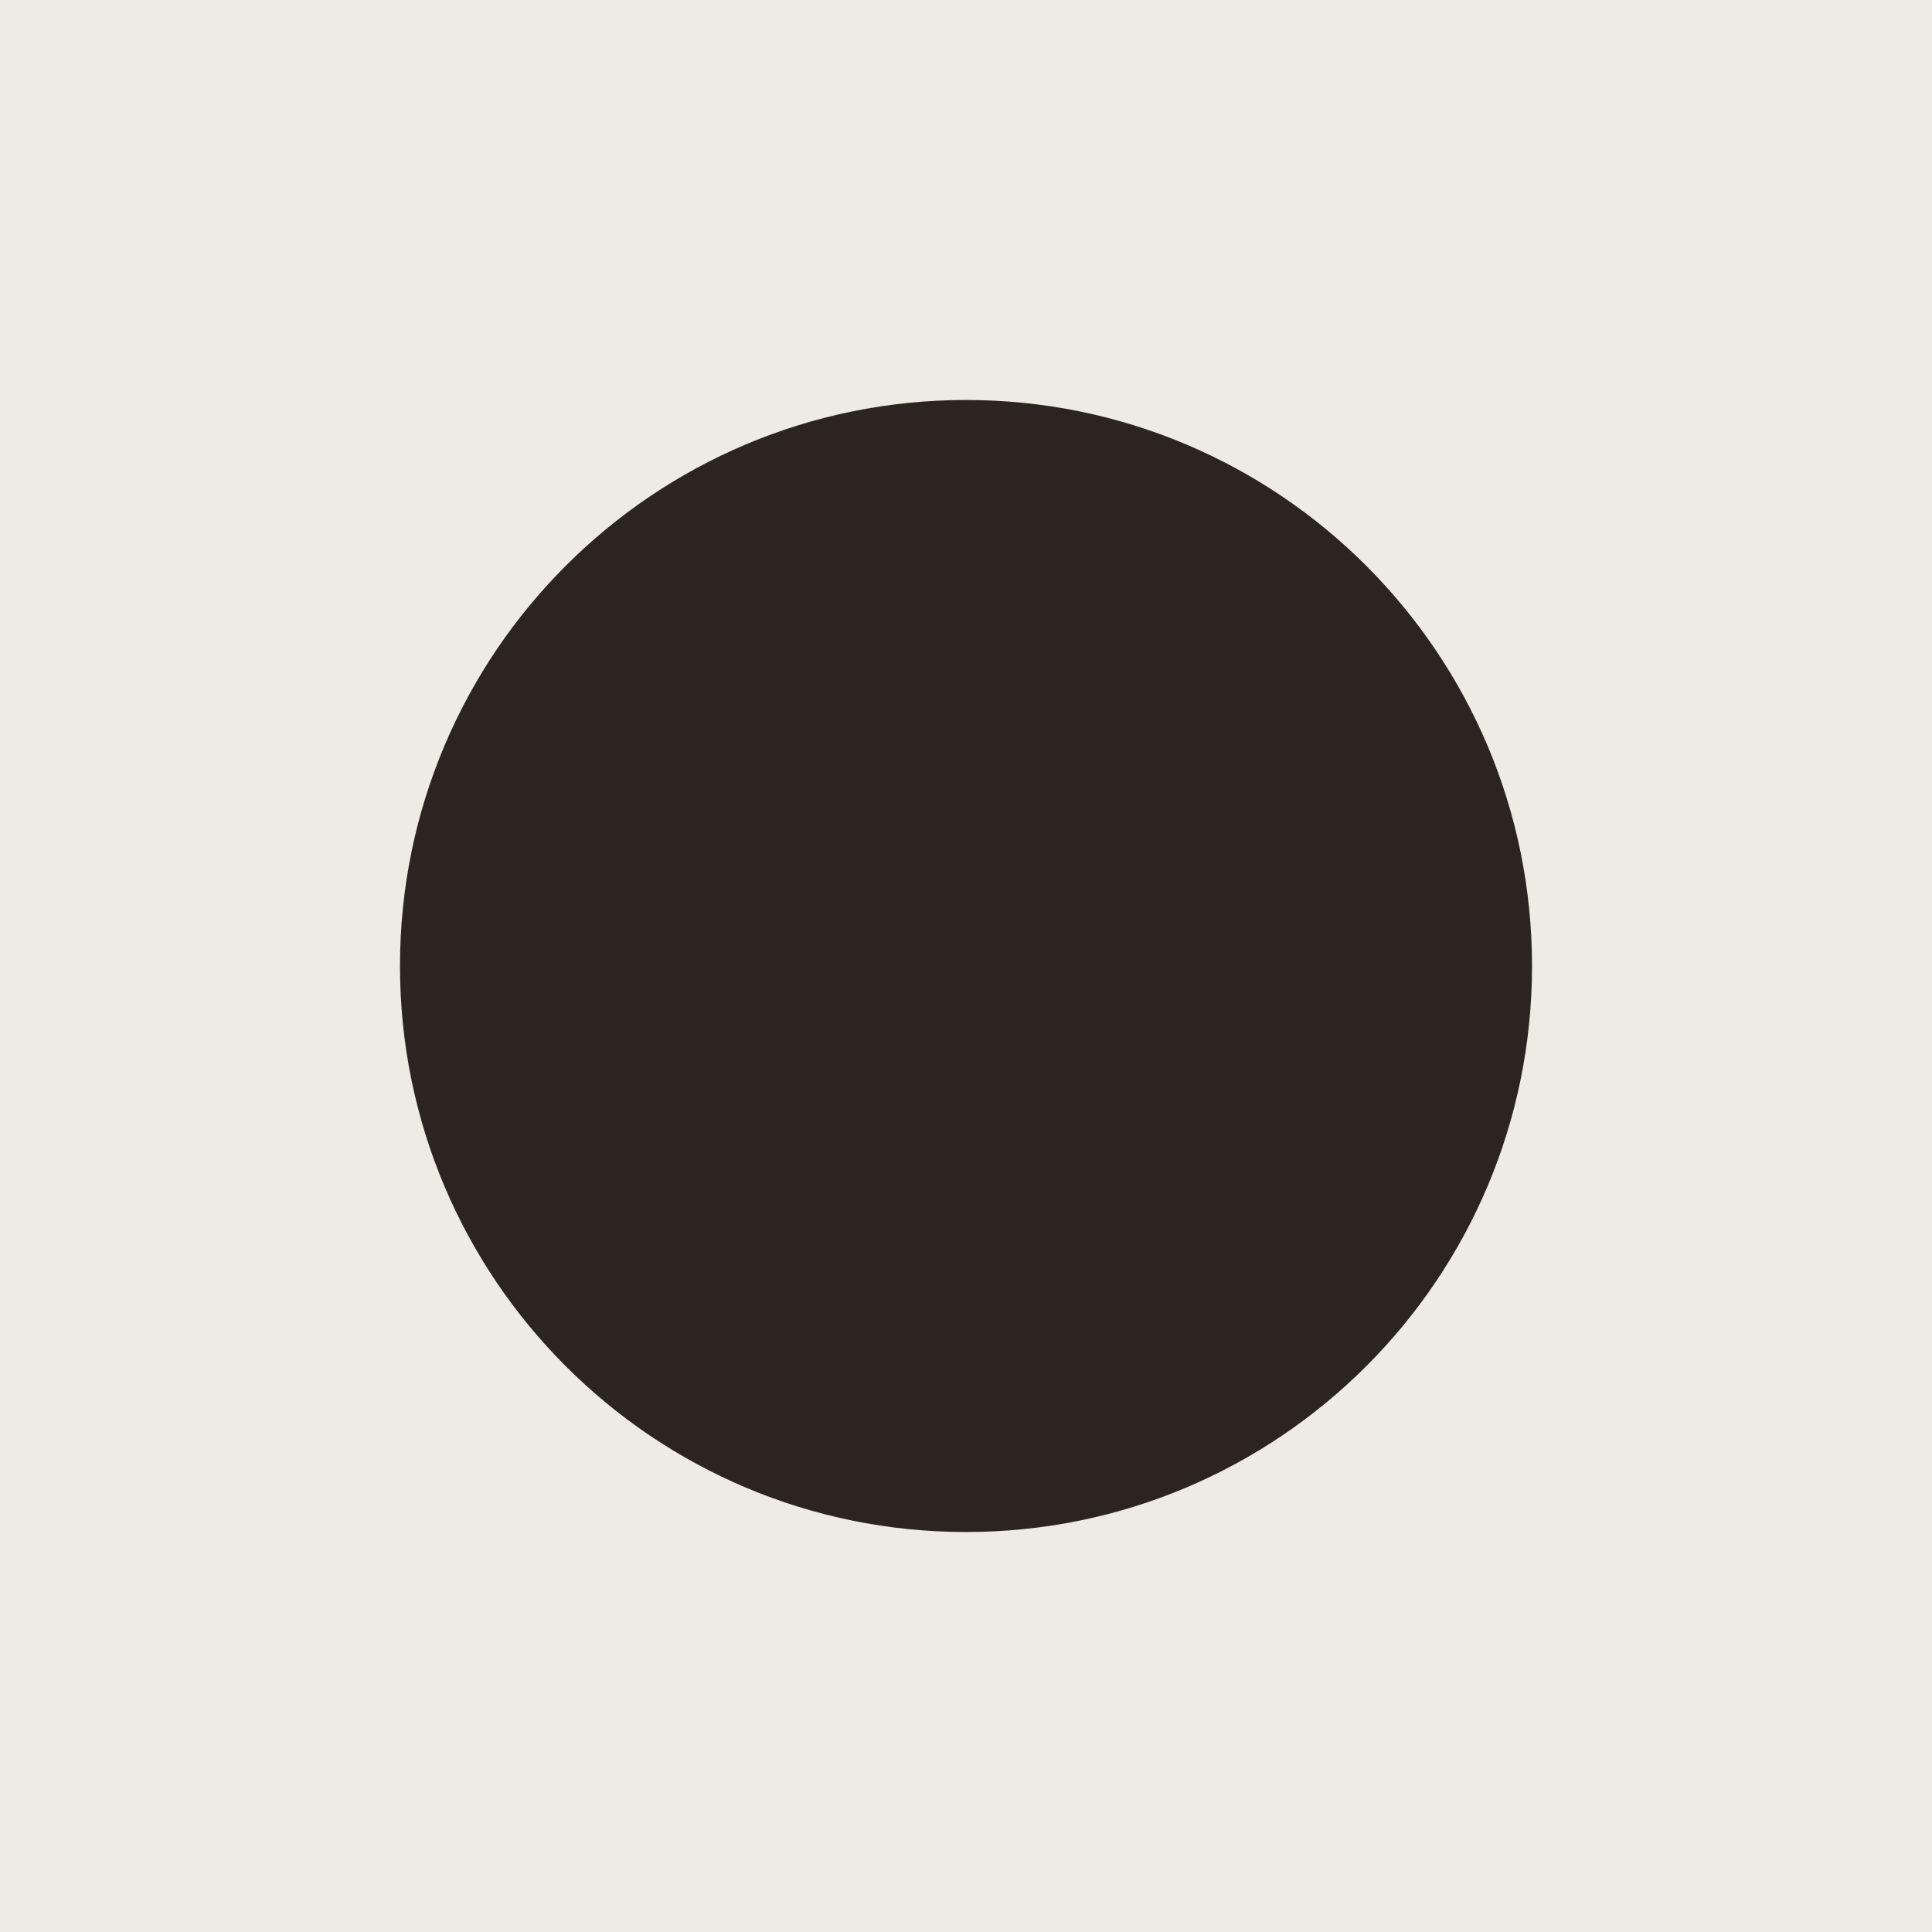
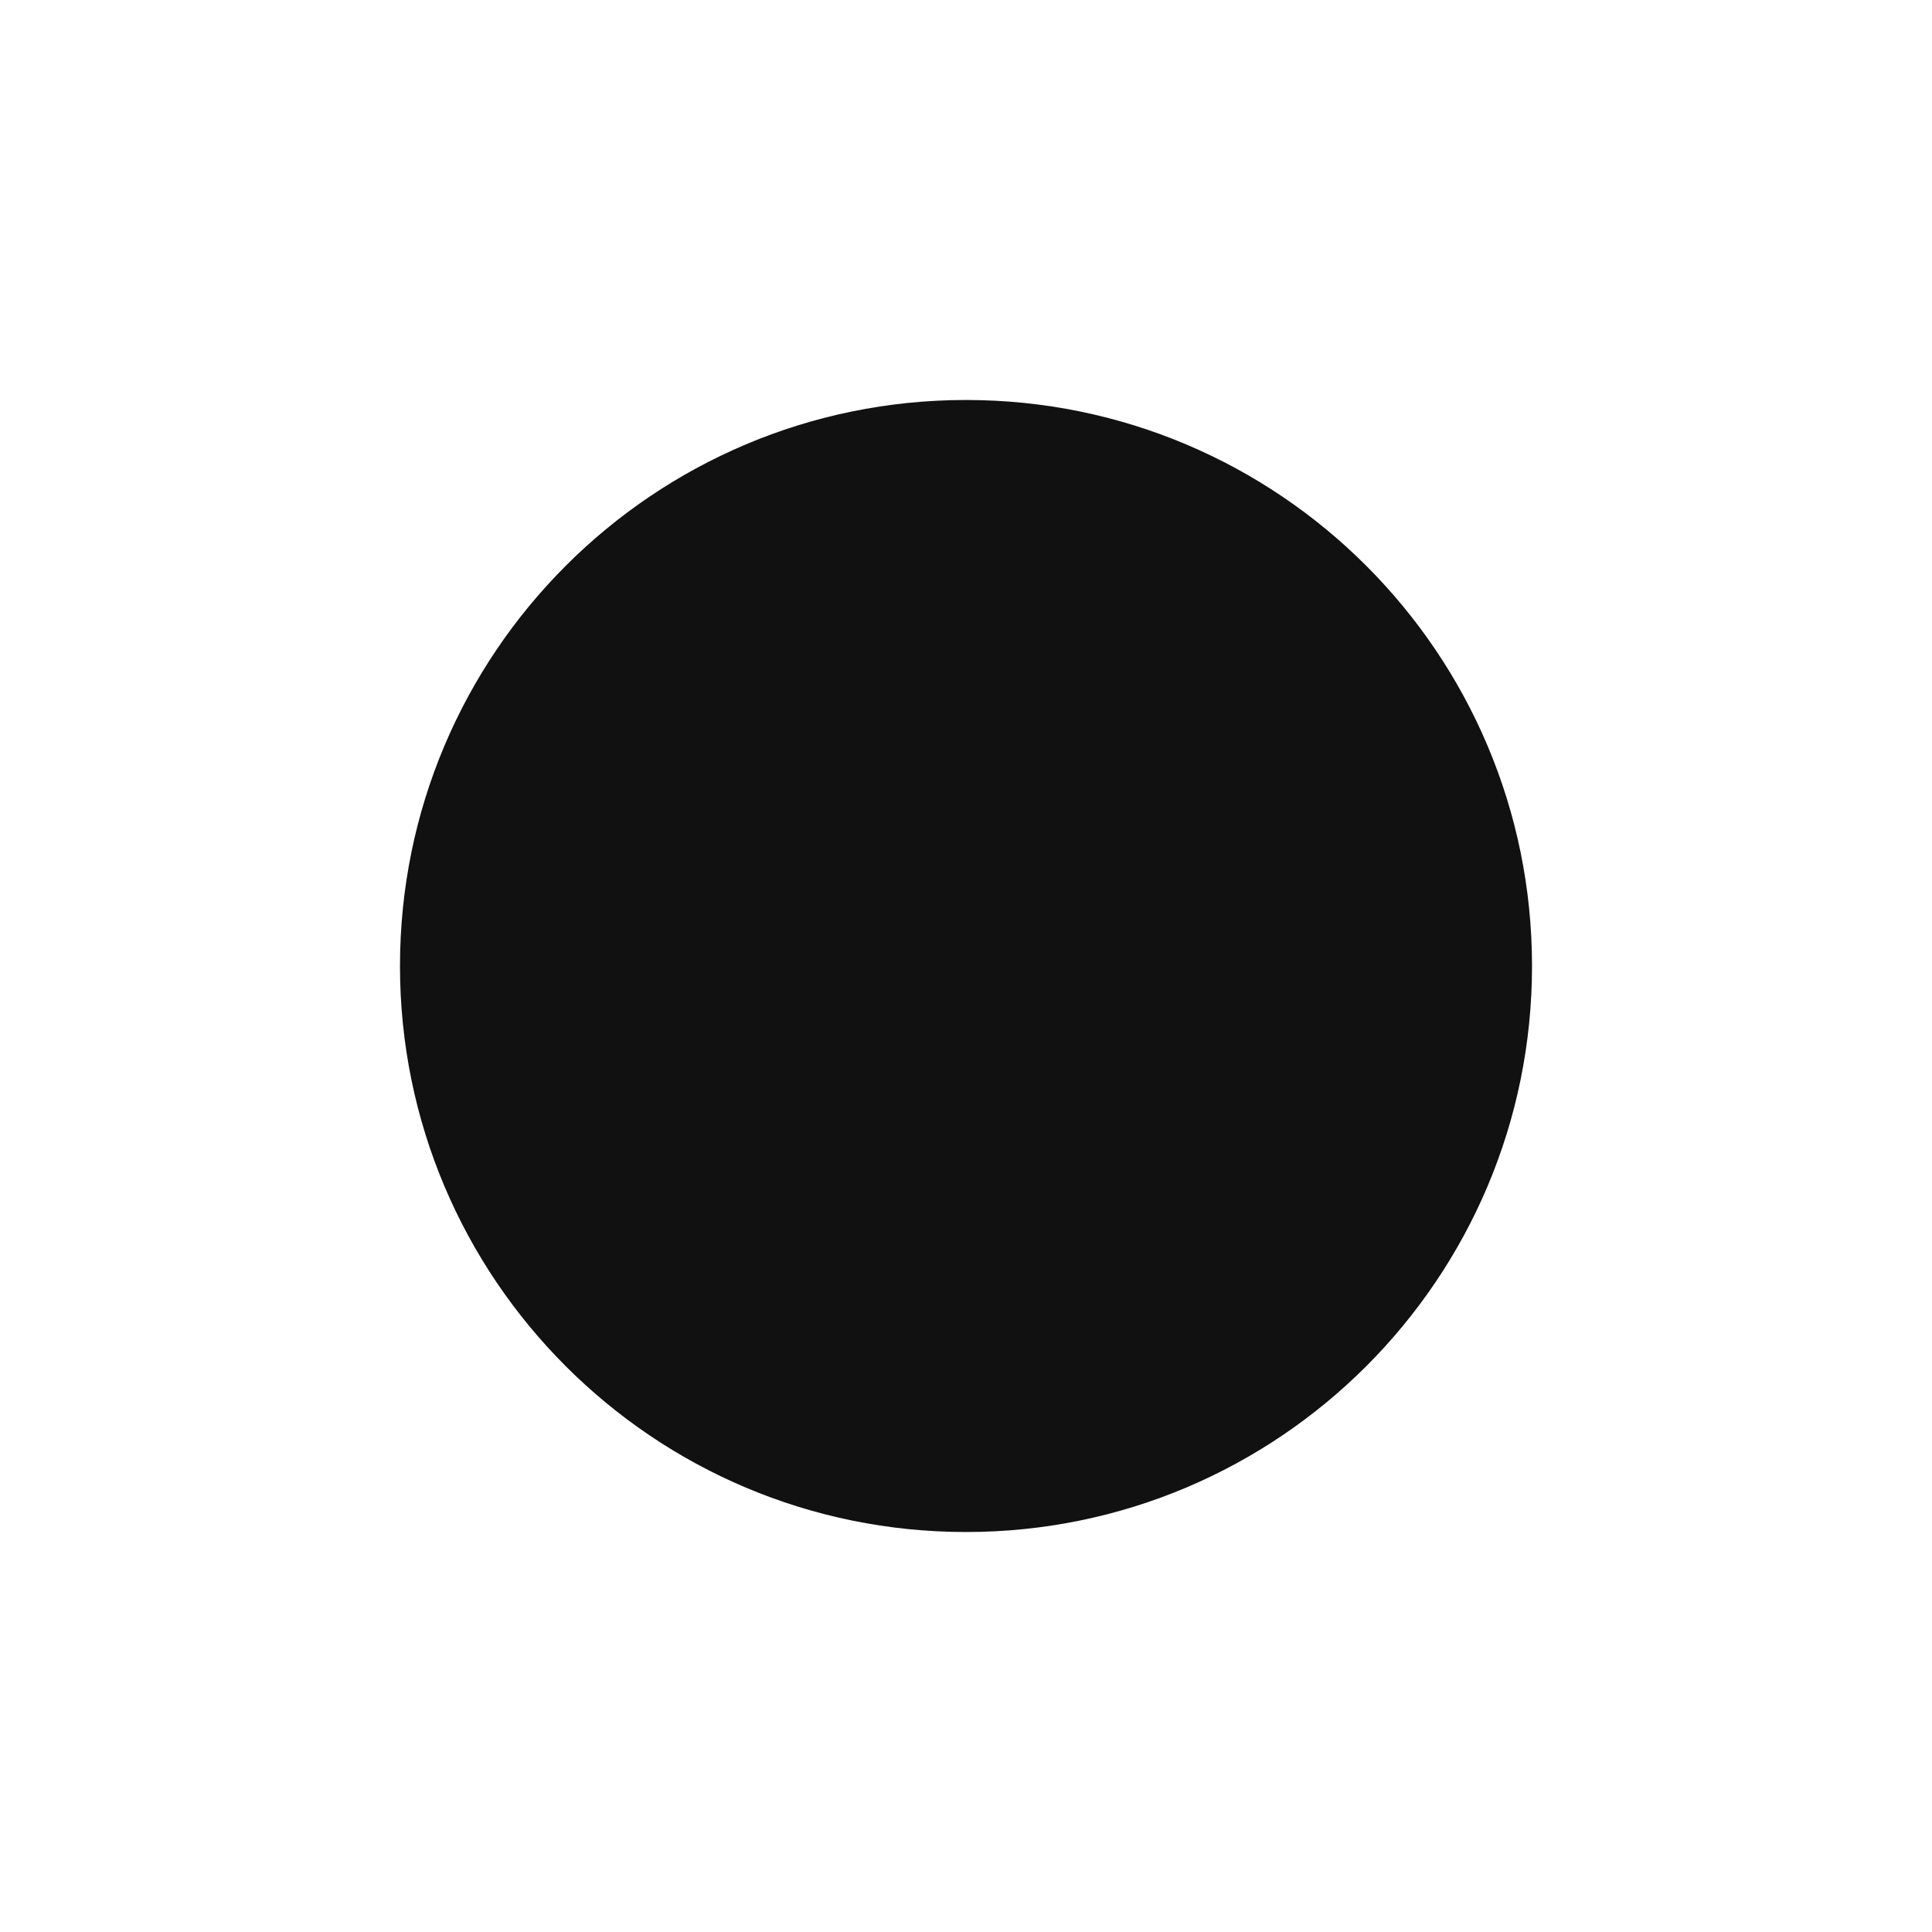
<svg xmlns="http://www.w3.org/2000/svg" viewBox="0 0 512 512" width="512" height="512">
-   <rect width="512" height="512" fill="#EEEBE5" />
-   <circle cx="256" cy="256" r="150" fill="#2B2420" />
+   <rect width="512" height="512" fill="#FFFFFF" />
+   <circle cx="256" cy="256" r="150" fill="#111111" />
</svg>
